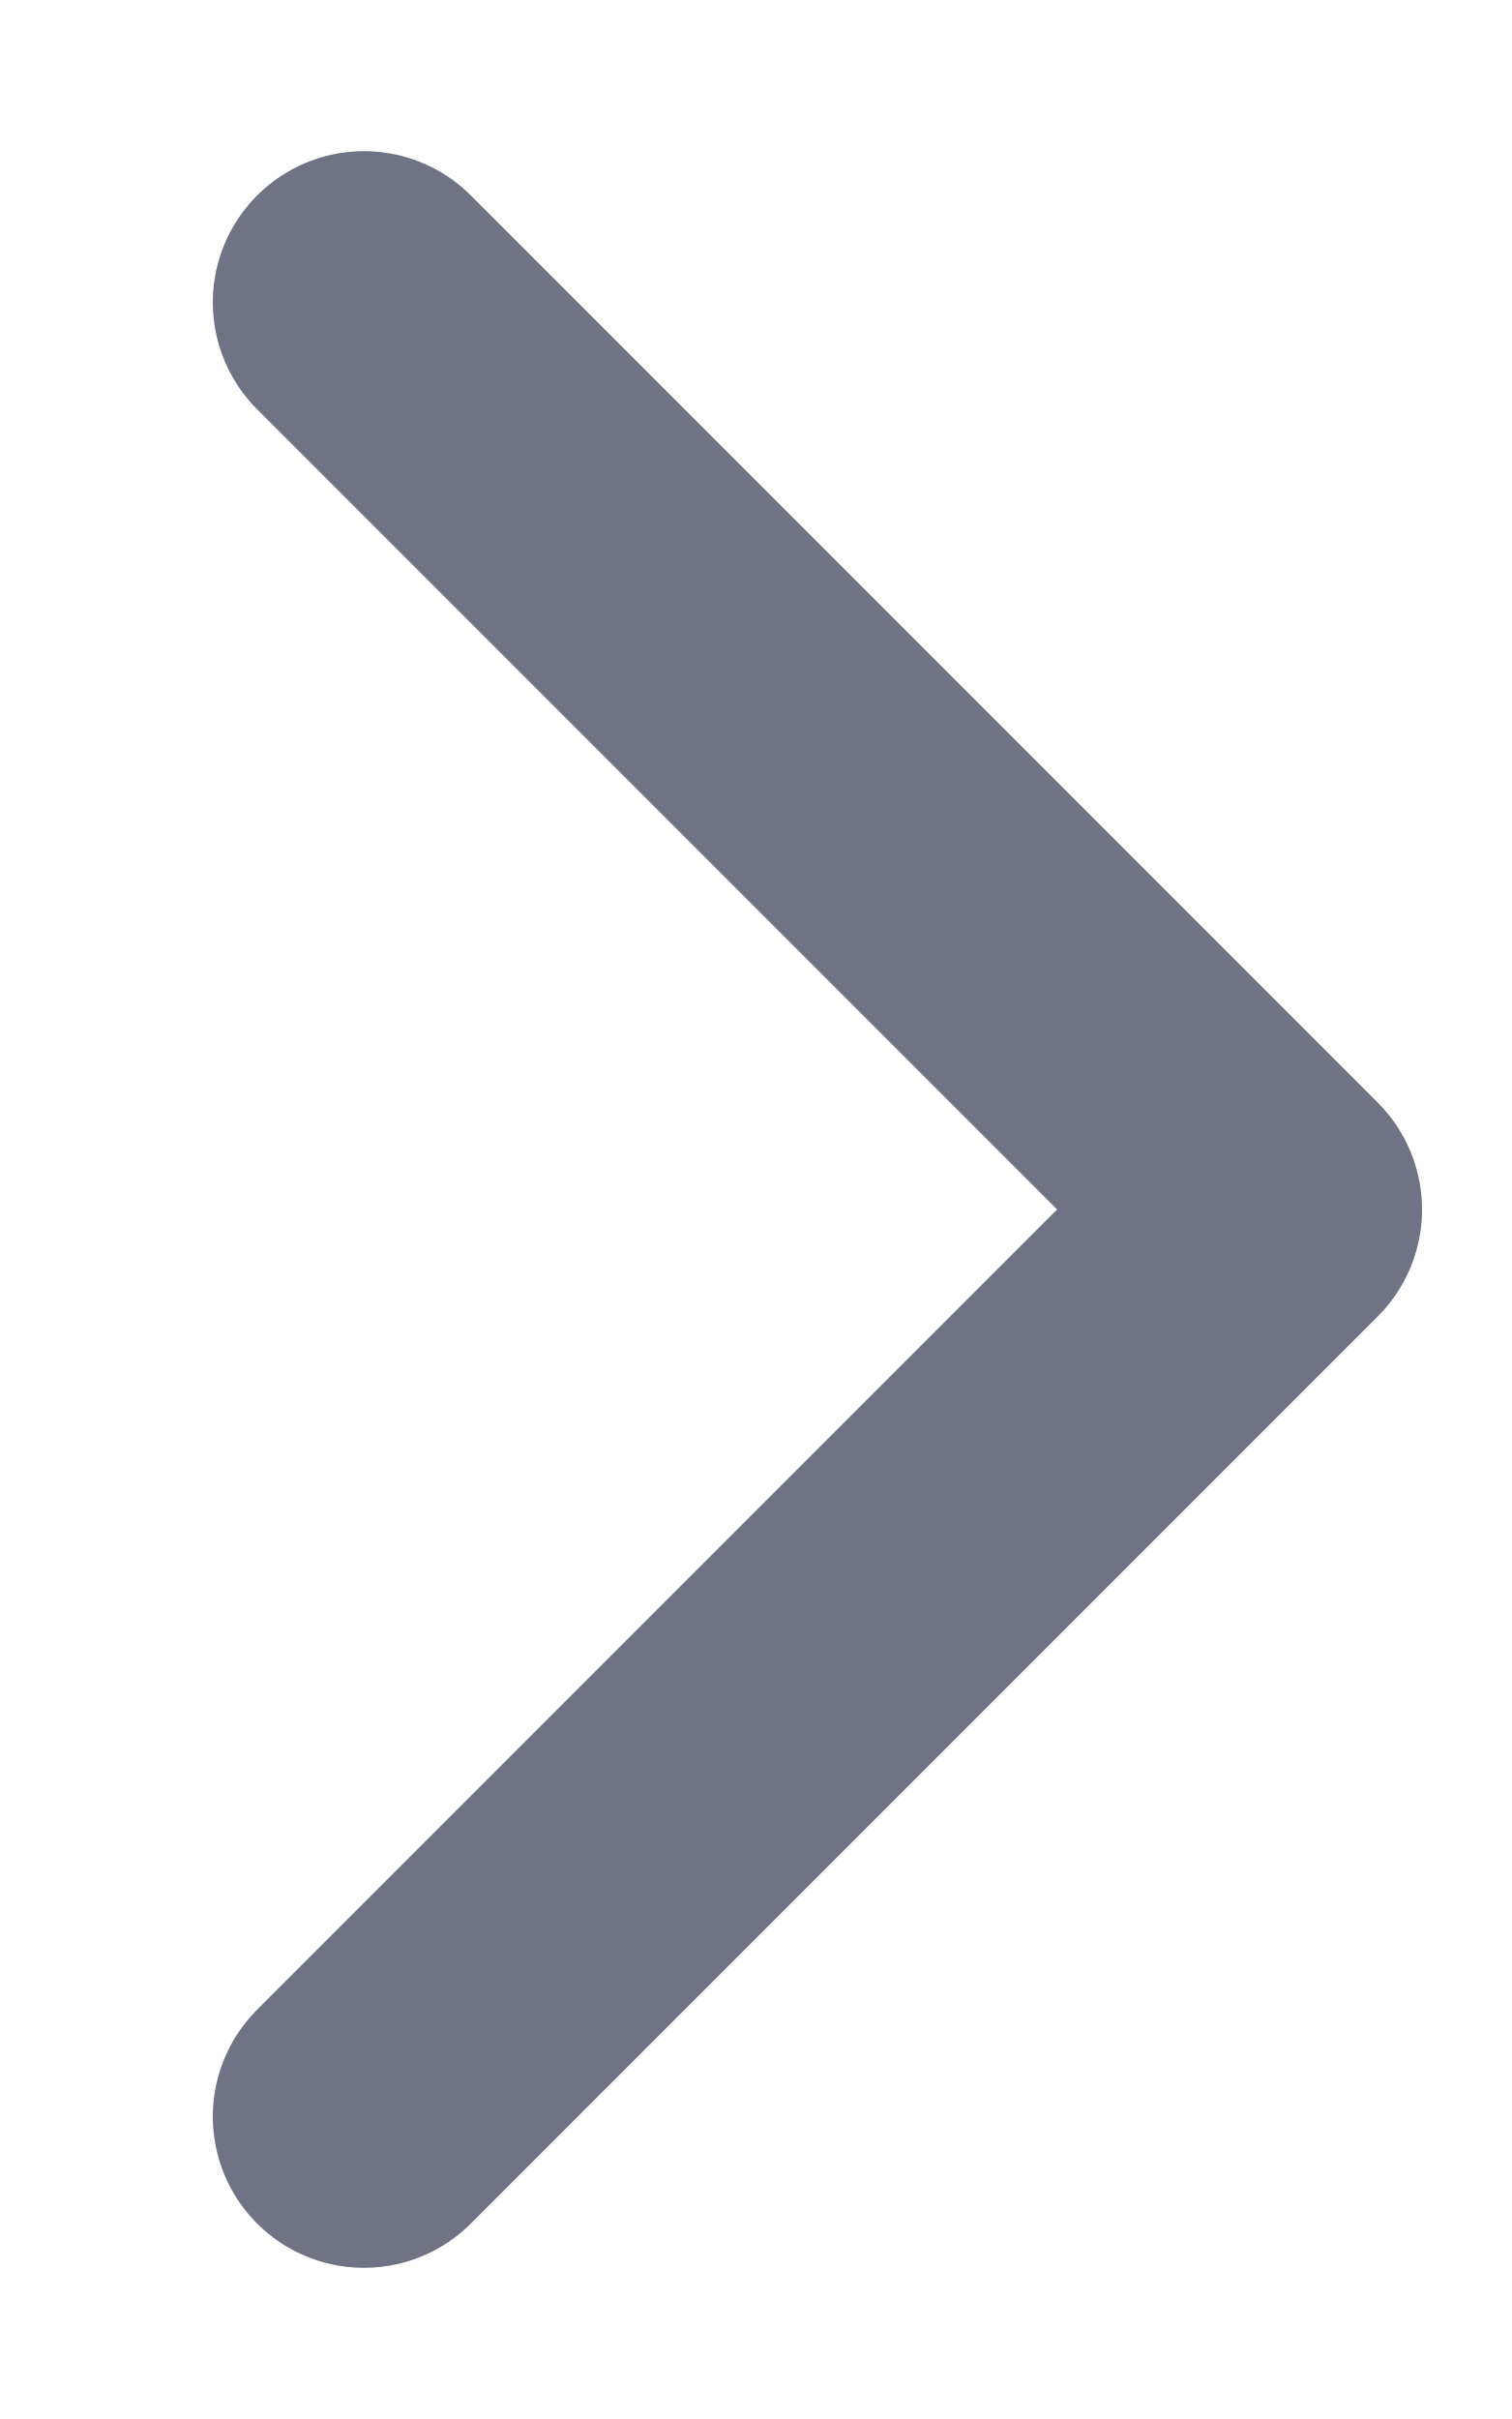
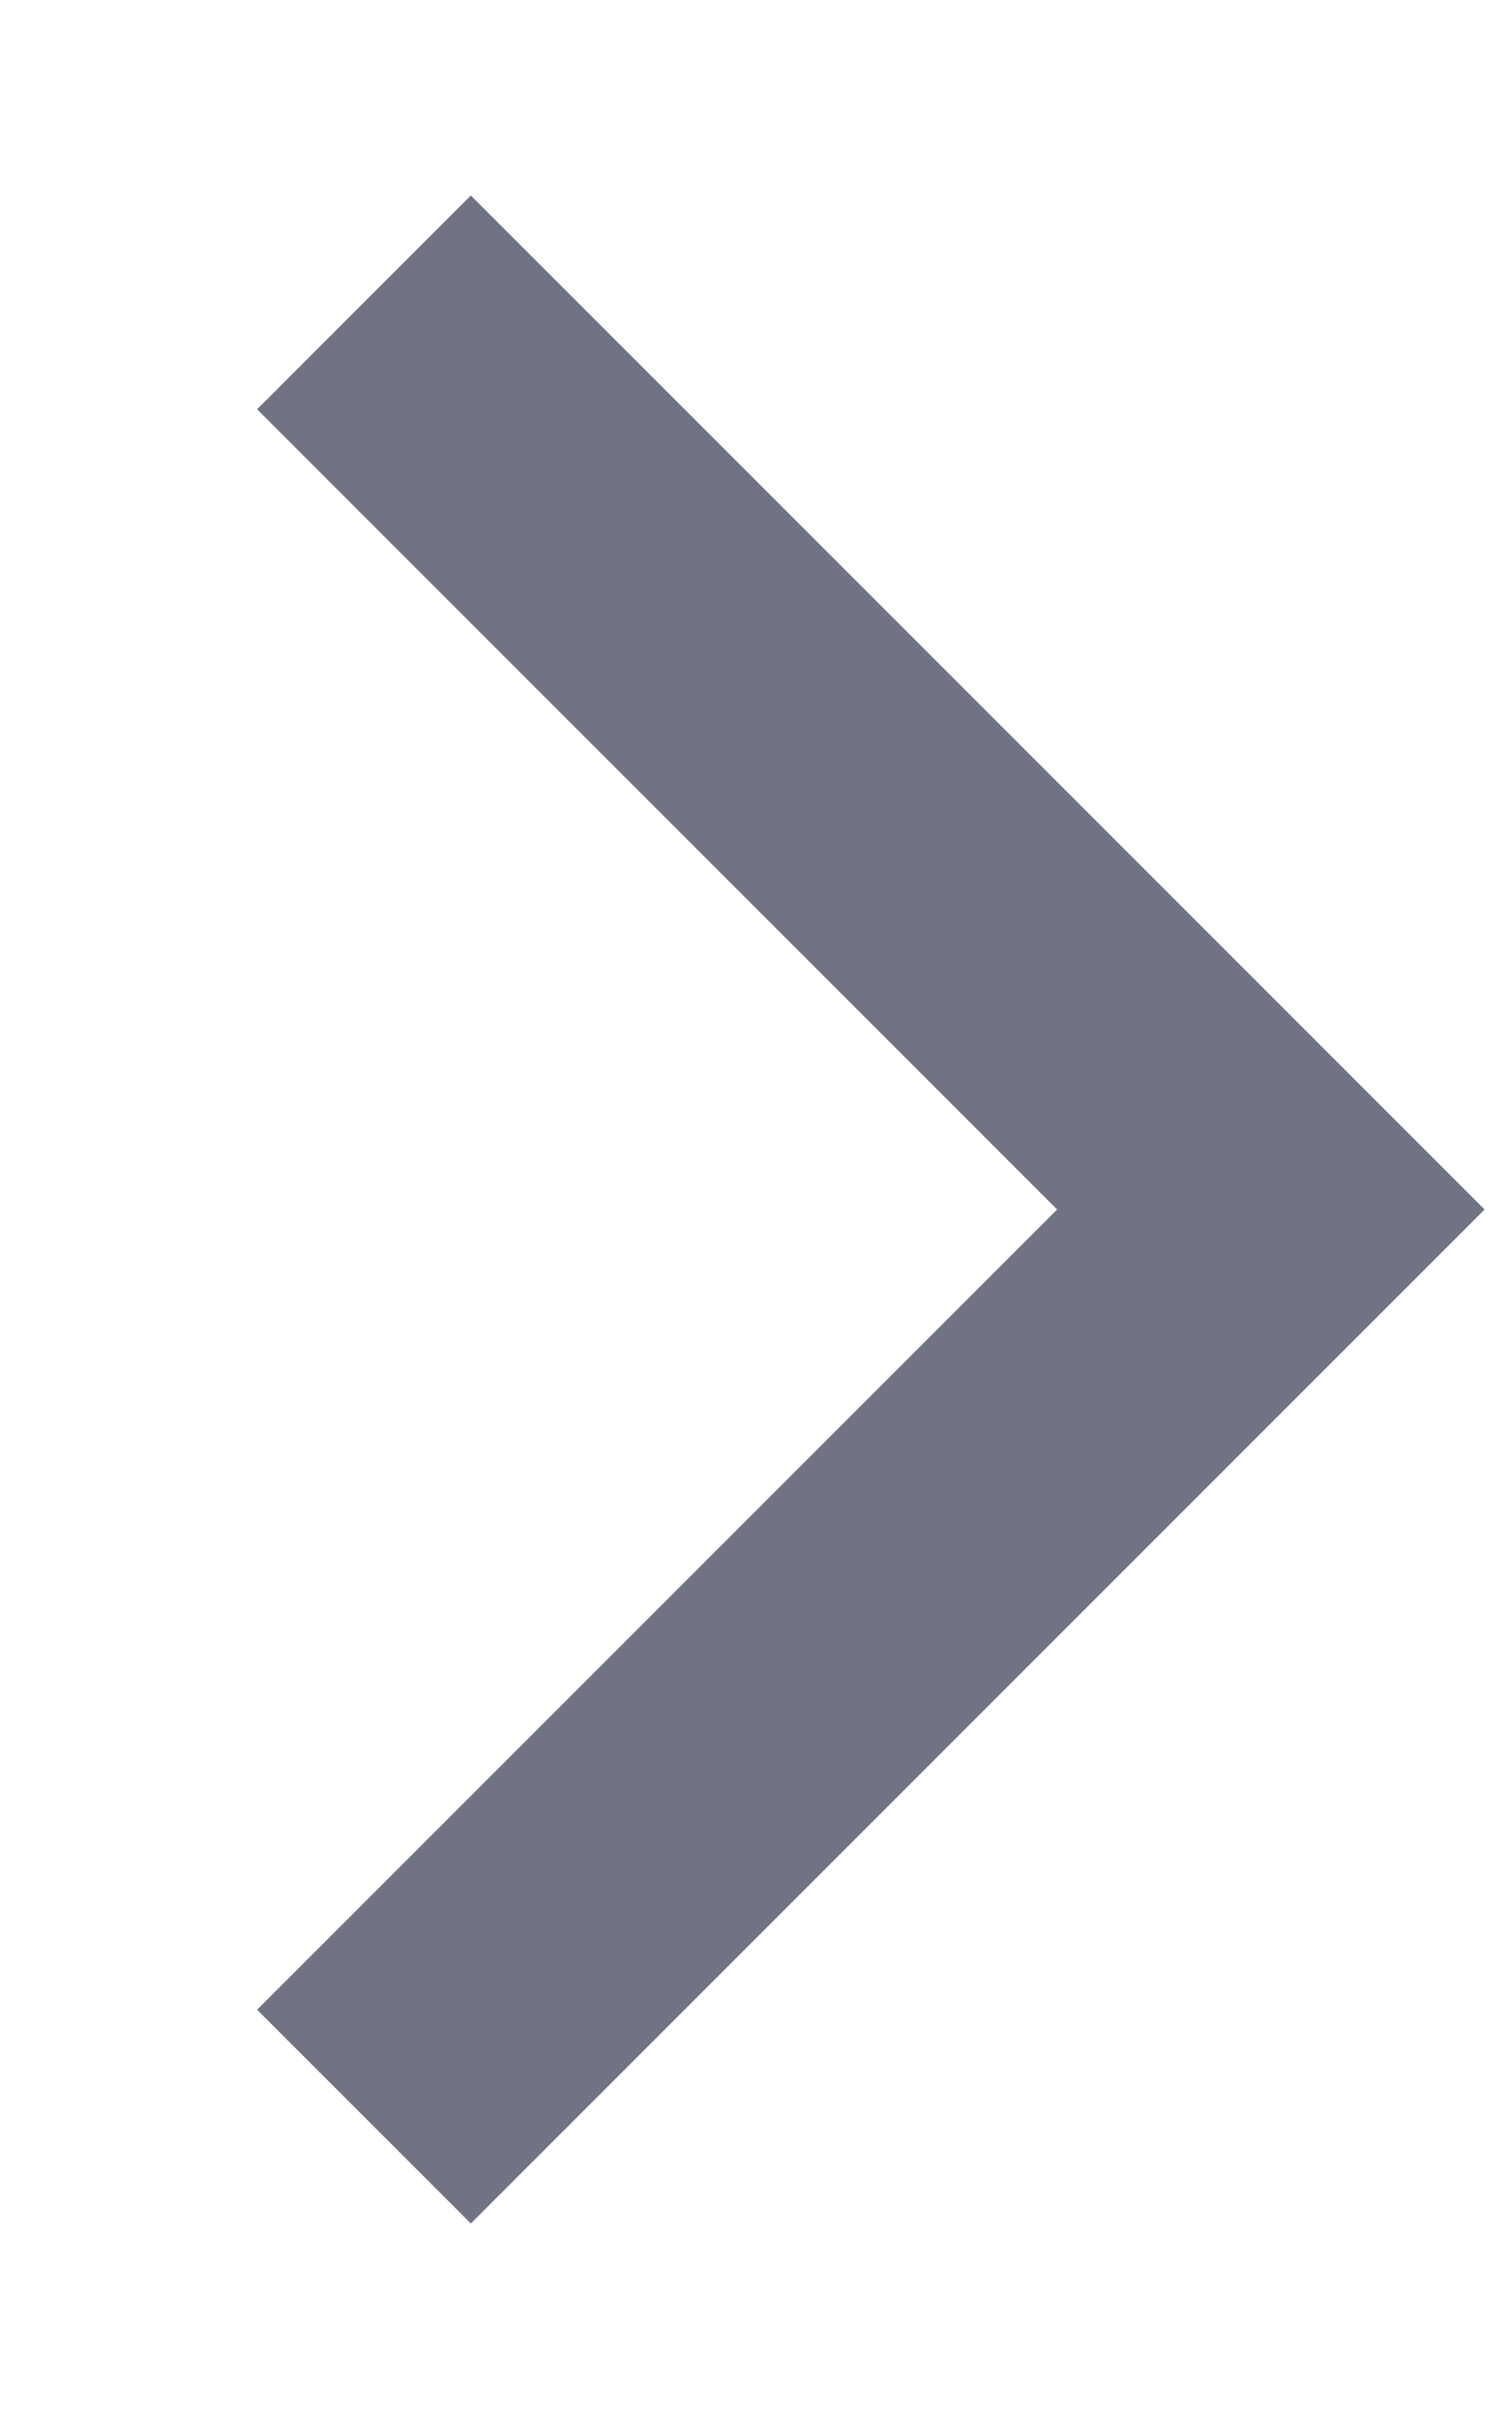
<svg xmlns="http://www.w3.org/2000/svg" width="5" height="8" viewBox="0 0 5 8" fill="none">
-   <path id="Vector 1" d="M1.204 1L4.204 4L1.204 7" stroke="#6F7383" stroke-linecap="round" stroke-linejoin="round" />
+   <path id="Vector 1" d="M1.204 1L4.204 4L1.204 7" stroke="#6F7383" strokeLinecap="round" strokeLinejoin="round" />
</svg>
